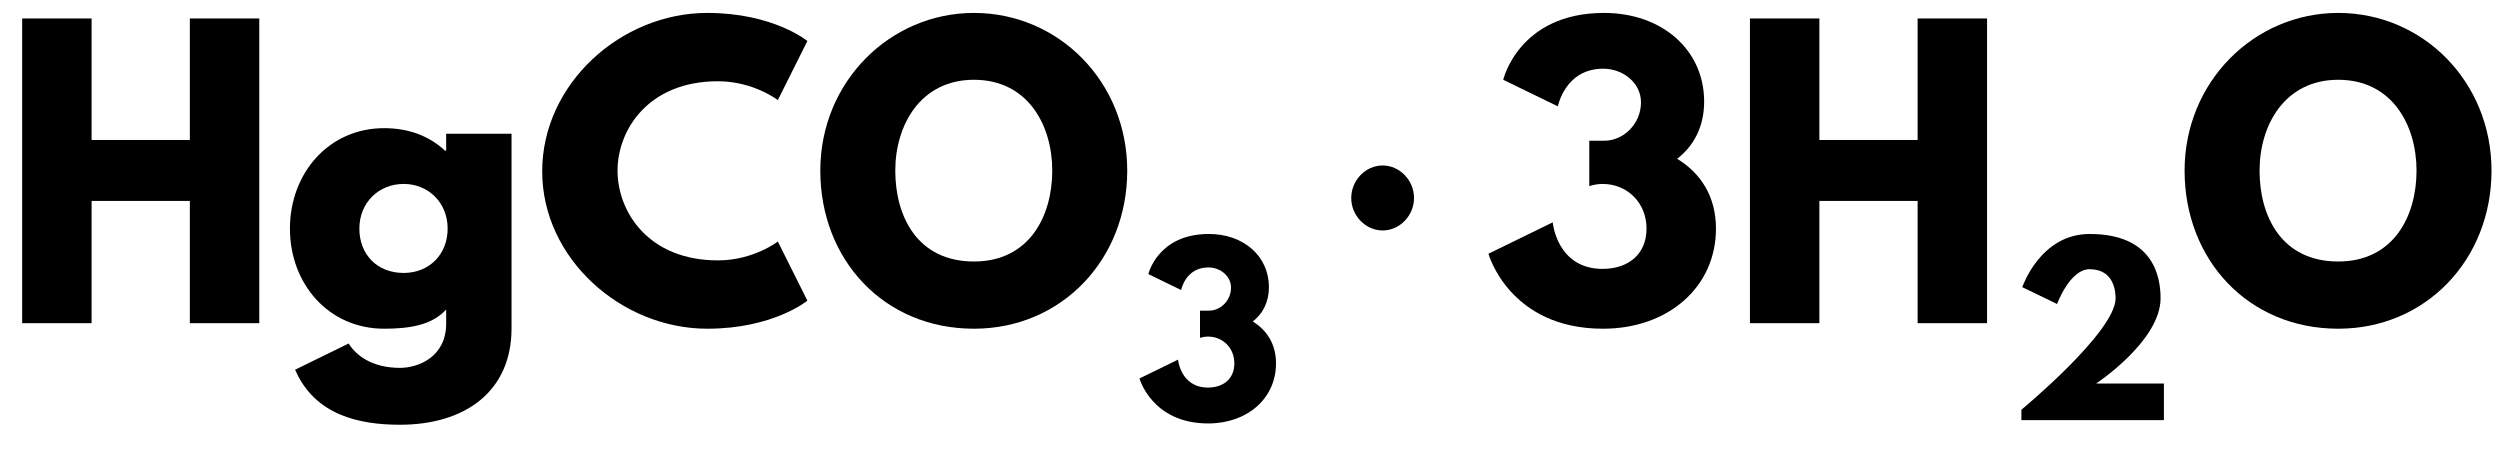
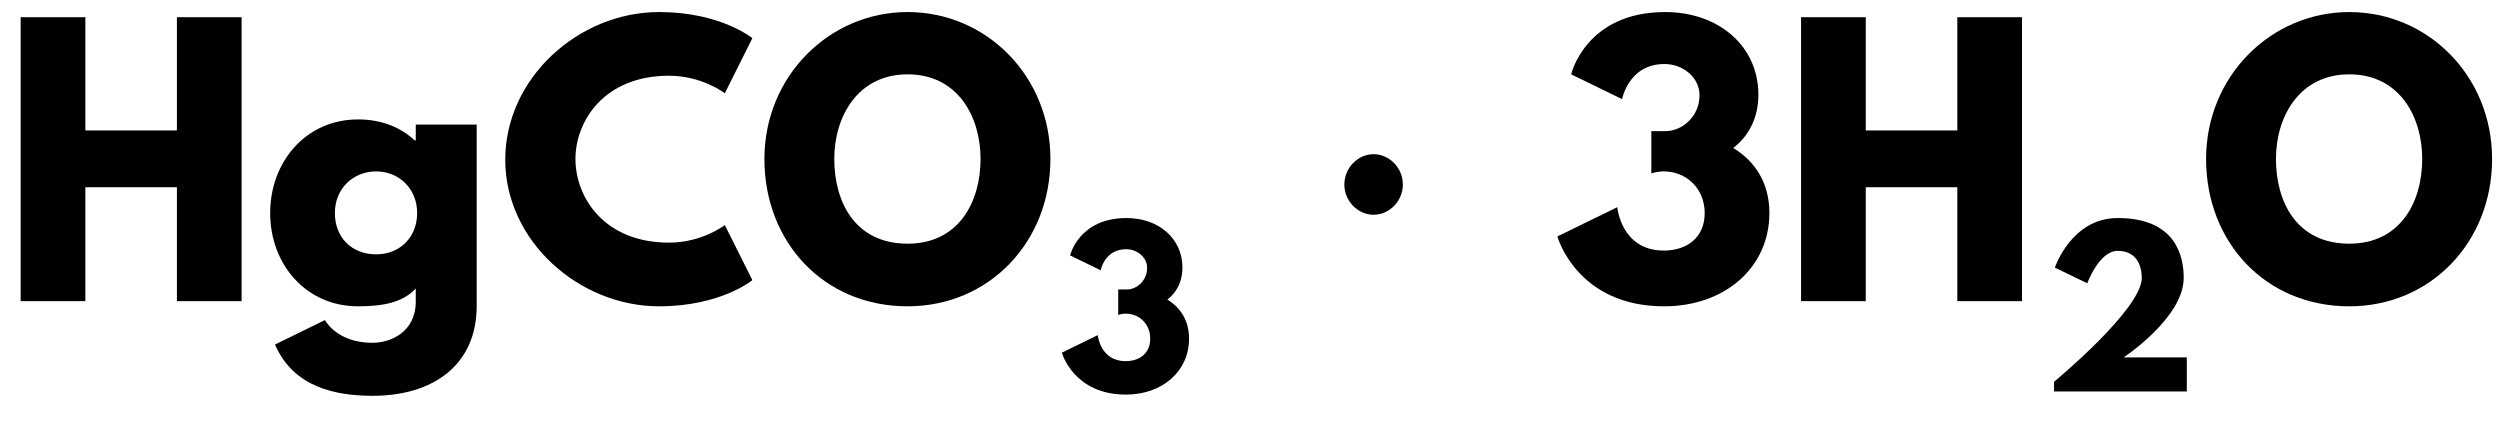
- <svg xmlns="http://www.w3.org/2000/svg" xmlns:xlink="http://www.w3.org/1999/xlink" viewBox="0 0 240.668 45.778" version="1.1" baseProfile="full">
+ <svg xmlns="http://www.w3.org/2000/svg" xmlns:xlink="http://www.w3.org/1999/xlink" viewBox="0 0 258.268 45.778" version="1.1" baseProfile="full">
  <defs>
    <path id="HussarBoldWeb-H" d="M248 331v-331h-188v825h188v-329h266v329h188v-825h-188v331h-266z" />
    <path id="HussarBoldWeb-g" d="M37 -126l145 71c19 -31 62 -66 139 -66c49 0 125 29 125 120v38c-38 -42 -98 -52 -168 -52c-150 0 -255 121 -255 271s105 272 255 272c68 0 123 -22 165 -61h3v46h177v-527c0 -172 -127 -261 -302 -261c-107 0 -230 24 -284 149zM211 256c0 -70 48 -120 120 -120  c69 0 119 50 119 120c0 71 -53 121 -119 121c-67 0 -120 -50 -120 -121z" />
    <path id="HussarBoldWeb-C" d="M499 170c96 0 162 51 162 51l80 -160s-92 -76 -271 -76c-233 0 -447 190 -447 426c0 237 213 429 447 429c179 0 271 -76 271 -76l-80 -160s-66 51 -162 51c-189 0 -272 -132 -272 -242c0 -111 83 -243 272 -243z" />
    <path id="HussarBoldWeb-O" d="M23 413c0 241 189 427 416 427c229 0 415 -186 415 -427s-178 -428 -415 -428c-244 0 -416 187 -416 428zM226 413c0 -123 59 -246 213 -246c150 0 212 123 212 246s-66 246 -212 246c-145 0 -213 -123 -213 -246z" />
    <path id="HussarBoldWeb-three" d="M205 587l-148 72s42 181 273 181c157 0 271 -100 271 -240c0 -68 -28 -120 -73 -155c64 -39 105 -102 105 -189c0 -158 -129 -271 -306 -271c-254 0 -310 203 -310 203l174 85s11 -126 135 -126c69 0 119 39 119 109c0 71 -53 121 -119 121c-20 0 -36 -6 -36 -6v123h41  c50 0 99 44 99 104c0 53 -49 91 -102 91c-104 0 -123 -102 -123 -102z" />
    <path id="HussarBoldWeb-two" d="M363 681c-90 0 -147 -157 -147 -157l-157 76s80 240 304 240c283 0 320 -186 320 -290c0 -193 -291 -385 -291 -385h306v-165h-643v47s425 351 425 503c0 30 -7 131 -117 131z" />
    <path id="HussarBoldWeb-periodcentered" d="M72 339c0 48 39 88 85 88s85 -40 85 -88s-39 -88 -85 -88s-85 40 -85 88z" />
  </defs>
  <use xlink:href="#HussarBoldWeb-H" transform="matrix(0.03555556 0 0 -0.03555556 0 31.11111)" fill="black" />
  <use xlink:href="#HussarBoldWeb-g" transform="matrix(0.03555556 0 0 -0.03555556 27.09333 31.11111)" fill="black" />
  <use xlink:href="#HussarBoldWeb-C" transform="matrix(0.03555556 0 0 -0.03555556 51.37778 31.11111)" fill="black" />
  <use xlink:href="#HussarBoldWeb-O" transform="matrix(0.03555556 0 0 -0.03555556 78.15111 31.11111)" fill="black" />
  <use xlink:href="#HussarBoldWeb-three" transform="matrix(0.02133333 0 0 -0.02133333 109.3333 40.44444)" fill="black" />
-   <use xlink:href="#HussarBoldWeb-H" transform="matrix(0.03555556 0 0 -0.03555556 166.3289 31.11111)" fill="black" />
-   <use xlink:href="#HussarBoldWeb-two" transform="matrix(0.02133333 0 0 -0.02133333 193.4222 40.44444)" fill="black" />
-   <use xlink:href="#HussarBoldWeb-O" transform="matrix(0.03555556 0 0 -0.03555556 209.4862 31.11111)" fill="black" />
-   <use xlink:href="#HussarBoldWeb-periodcentered" transform="matrix(0.03555556 0 0 -0.03555556 127.52 31.11111)" fill="black" />
-   <use xlink:href="#HussarBoldWeb-three" transform="matrix(0.03555556 0 0 -0.03555556 142.6844 31.11111)" fill="black" />
+   <use xlink:href="#HussarBoldWeb-H" transform="matrix(0.03555556 0 0 -0.03555556 183.9289 31.11111)" fill="black" />
+   <use xlink:href="#HussarBoldWeb-two" transform="matrix(0.02133333 0 0 -0.02133333 211.0222 40.44444)" fill="black" />
+   <use xlink:href="#HussarBoldWeb-O" transform="matrix(0.03555556 0 0 -0.03555556 227.0862 31.11111)" fill="black" />
+   <use xlink:href="#HussarBoldWeb-periodcentered" transform="matrix(0.03555556 0 0 -0.03555556 136.32 31.11111)" fill="black" />
+   <use xlink:href="#HussarBoldWeb-three" transform="matrix(0.03555556 0 0 -0.03555556 160.2844 31.11111)" fill="black" />
</svg>
